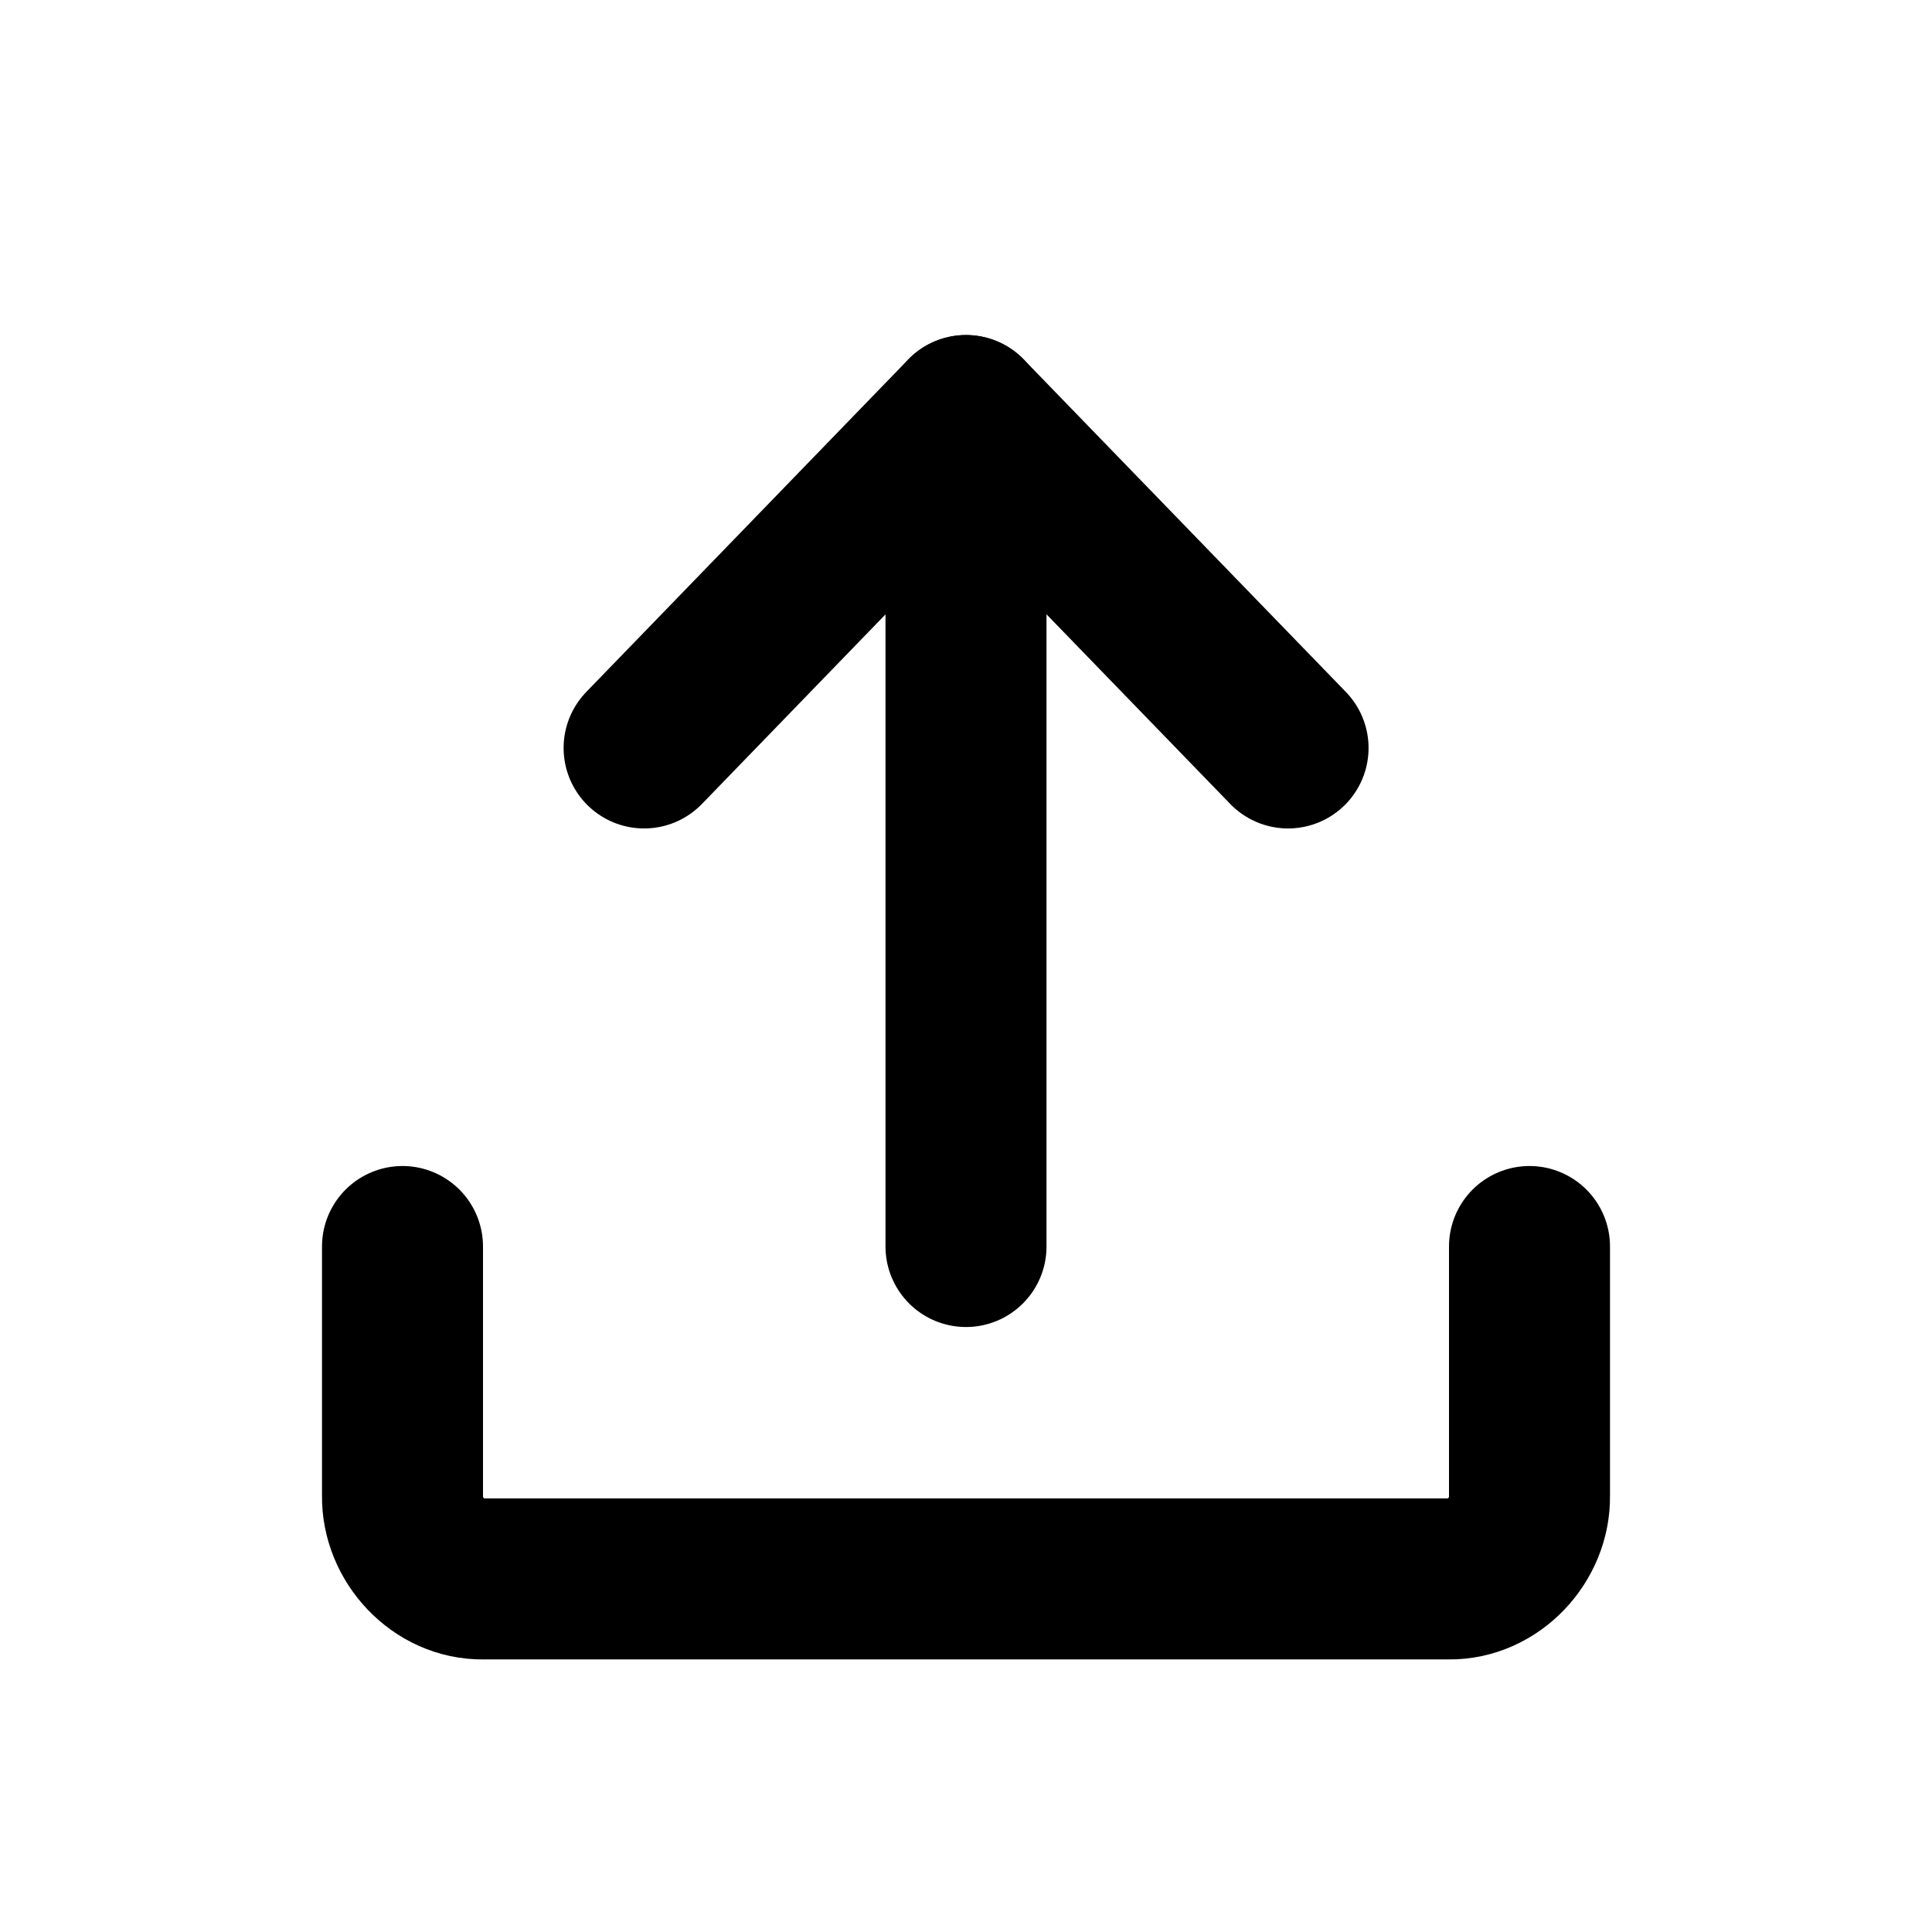
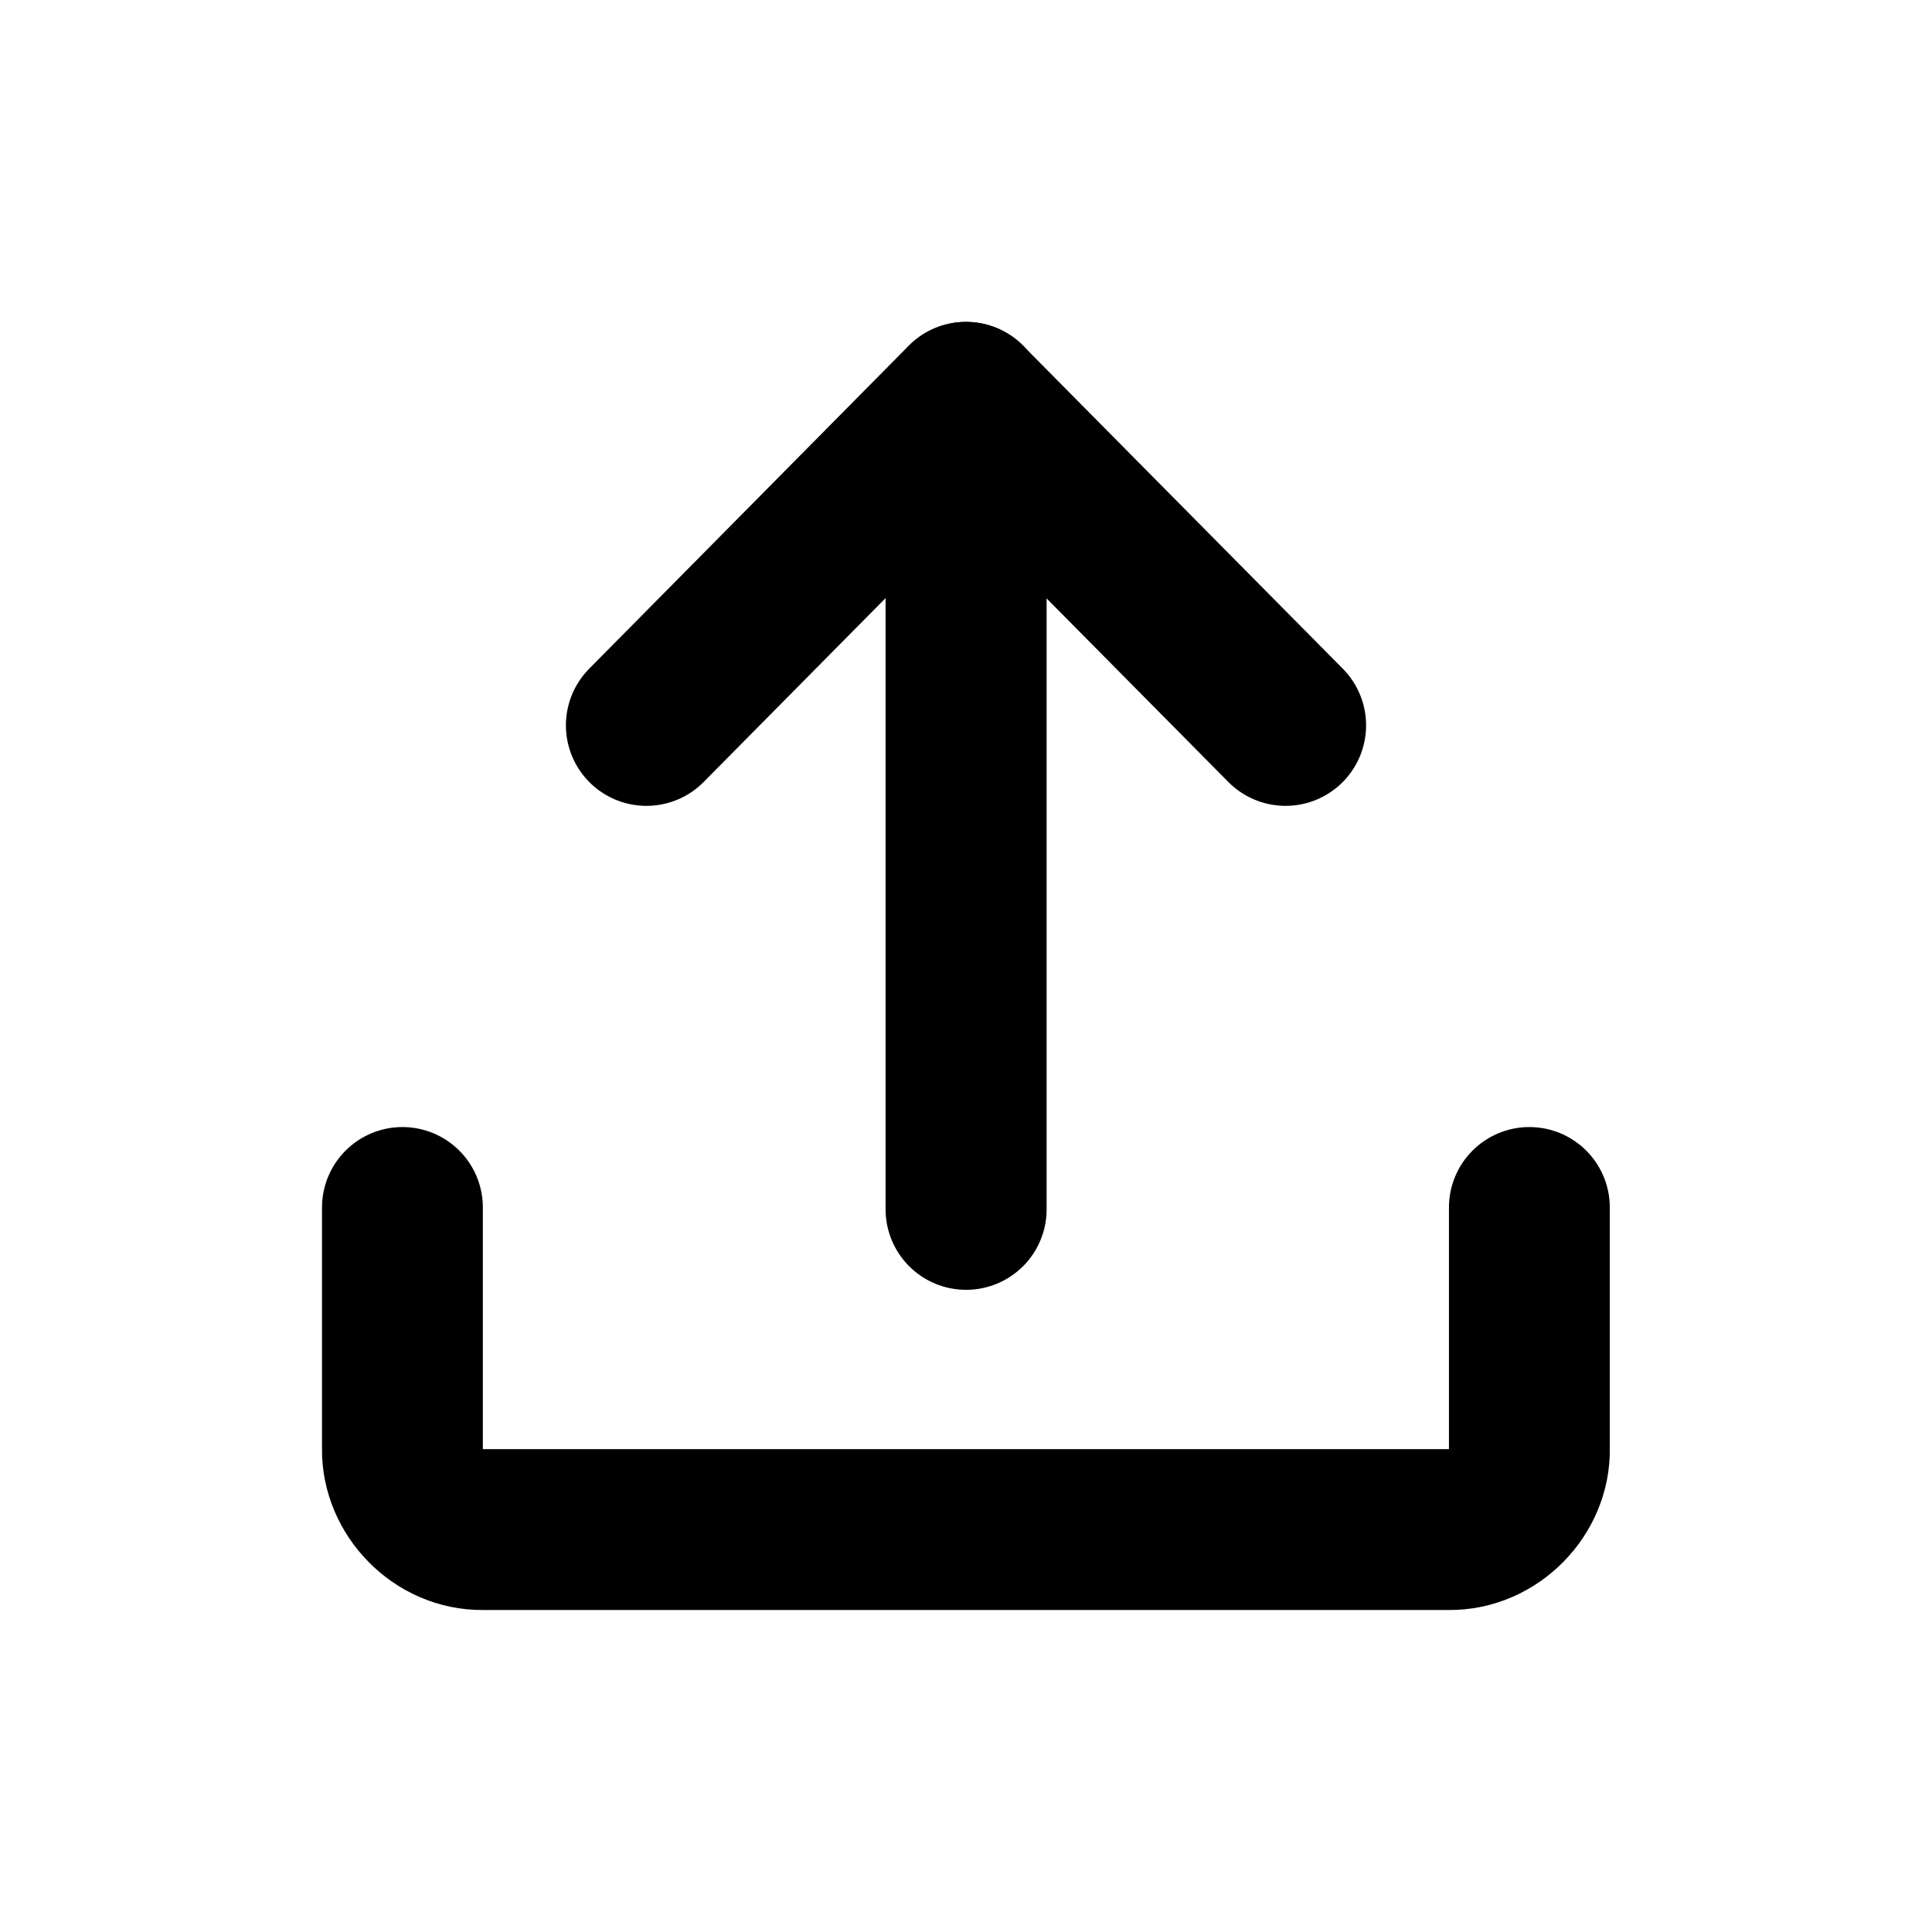
- <svg xmlns="http://www.w3.org/2000/svg" width="36mm" height="36mm" viewBox="0 0 36 36" version="1.1" id="svg8">
-   <defs id="defs2">
-     <pattern id="EMFhbasepattern" patternUnits="userSpaceOnUse" width="6" height="6" x="0" y="0" />
-     <pattern id="EMFhbasepattern-6" patternUnits="userSpaceOnUse" width="6" height="6" x="0" y="0" />
-     <pattern id="EMFhbasepattern-3" patternUnits="userSpaceOnUse" width="6" height="6" x="0" y="0" />
-     <pattern id="EMFhbasepattern-69" patternUnits="userSpaceOnUse" width="6" height="6" x="0" y="0" />
-   </defs>
-   <g id="layer1">
-     <path style="fill:none;stroke:none;stroke-width:0.013px;stroke-linecap:round;stroke-linejoin:round;stroke-miterlimit:4;stroke-dasharray:none;stroke-opacity:1" d="M 36,36 V 0" id="path840" />
-     <path style="fill:none;stroke:none;stroke-width:0.013px;stroke-linecap:round;stroke-linejoin:round;stroke-miterlimit:4;stroke-dasharray:none;stroke-opacity:1" d="M 36,0 H 0" id="path842" />
-     <path style="fill:none;stroke:none;stroke-width:0.013px;stroke-linecap:round;stroke-linejoin:round;stroke-miterlimit:4;stroke-dasharray:none;stroke-opacity:1" d="M 0,0 V 36" id="path844" />
-     <path style="fill:none;stroke:#000000;stroke-width:3;stroke-linecap:round;stroke-linejoin:round;stroke-miterlimit:4;stroke-dasharray:none;stroke-opacity:1" d="m 7.5,23.227 v 4.645 c -0.012,0.816 0.672,1.559 1.501,1.549 l 17.998,-2.5e-5 c 0.828,0.01 1.515,-0.732 1.501,-1.549 l 1.6e-5,-4.645" id="path846" />
-     <path style="fill:none;stroke:#000000;stroke-width:3;stroke-linecap:round;stroke-linejoin:round;stroke-miterlimit:4;stroke-dasharray:none;stroke-opacity:1" d="M 18,23.227 V 7.743" id="path856" />
-     <path style="fill:none;stroke:#000000;stroke-width:3;stroke-linecap:round;stroke-linejoin:round;stroke-miterlimit:4;stroke-dasharray:none;stroke-opacity:1" d="M 12.002,13.937 18,7.743 24.001,13.937" id="path858" />
-   </g>
+ <svg xmlns="http://www.w3.org/2000/svg" width="36" height="36" viewBox="0 0 9.525 9.525" version="1.1" id="svg8">
+   <defs id="defs2" />
+   <path style="fill:none;stroke:#000000;stroke-width:0.793;stroke-linecap:round;stroke-linejoin:round;stroke-miterlimit:4;stroke-dasharray:none;stroke-opacity:1" d="m 1.984,5.953 v 1.191 c -0.003,0.209 0.178,0.4 0.397,0.397 l 4.762,-6.4e-6 c 0.219,0.003 0.401,-0.188 0.397,-0.397 l 4.3e-6,-1.191" id="path4" />
+   <path style="fill:none;stroke:#000000;stroke-width:0.794;stroke-linecap:round;stroke-linejoin:round;stroke-miterlimit:4;stroke-dasharray:none;stroke-opacity:1" d="M 4.763,5.962 V 1.984" id="path3" />
+   <path style="fill:none;stroke:#000000;stroke-width:0.794;stroke-linecap:round;stroke-linejoin:round;stroke-miterlimit:4;stroke-dasharray:none;stroke-opacity:1" d="M 3.187,3.576 4.762,1.984 6.338,3.576" id="path2" />
+   <path style="fill:none;stroke:none;stroke-width:0;stroke-linecap:round;stroke-linejoin:round;stroke-miterlimit:4;stroke-dasharray:none;stroke-opacity:1" d="M 0,9.525 H 9.525 V 0 H 0 Z" id="path1" />
</svg>
